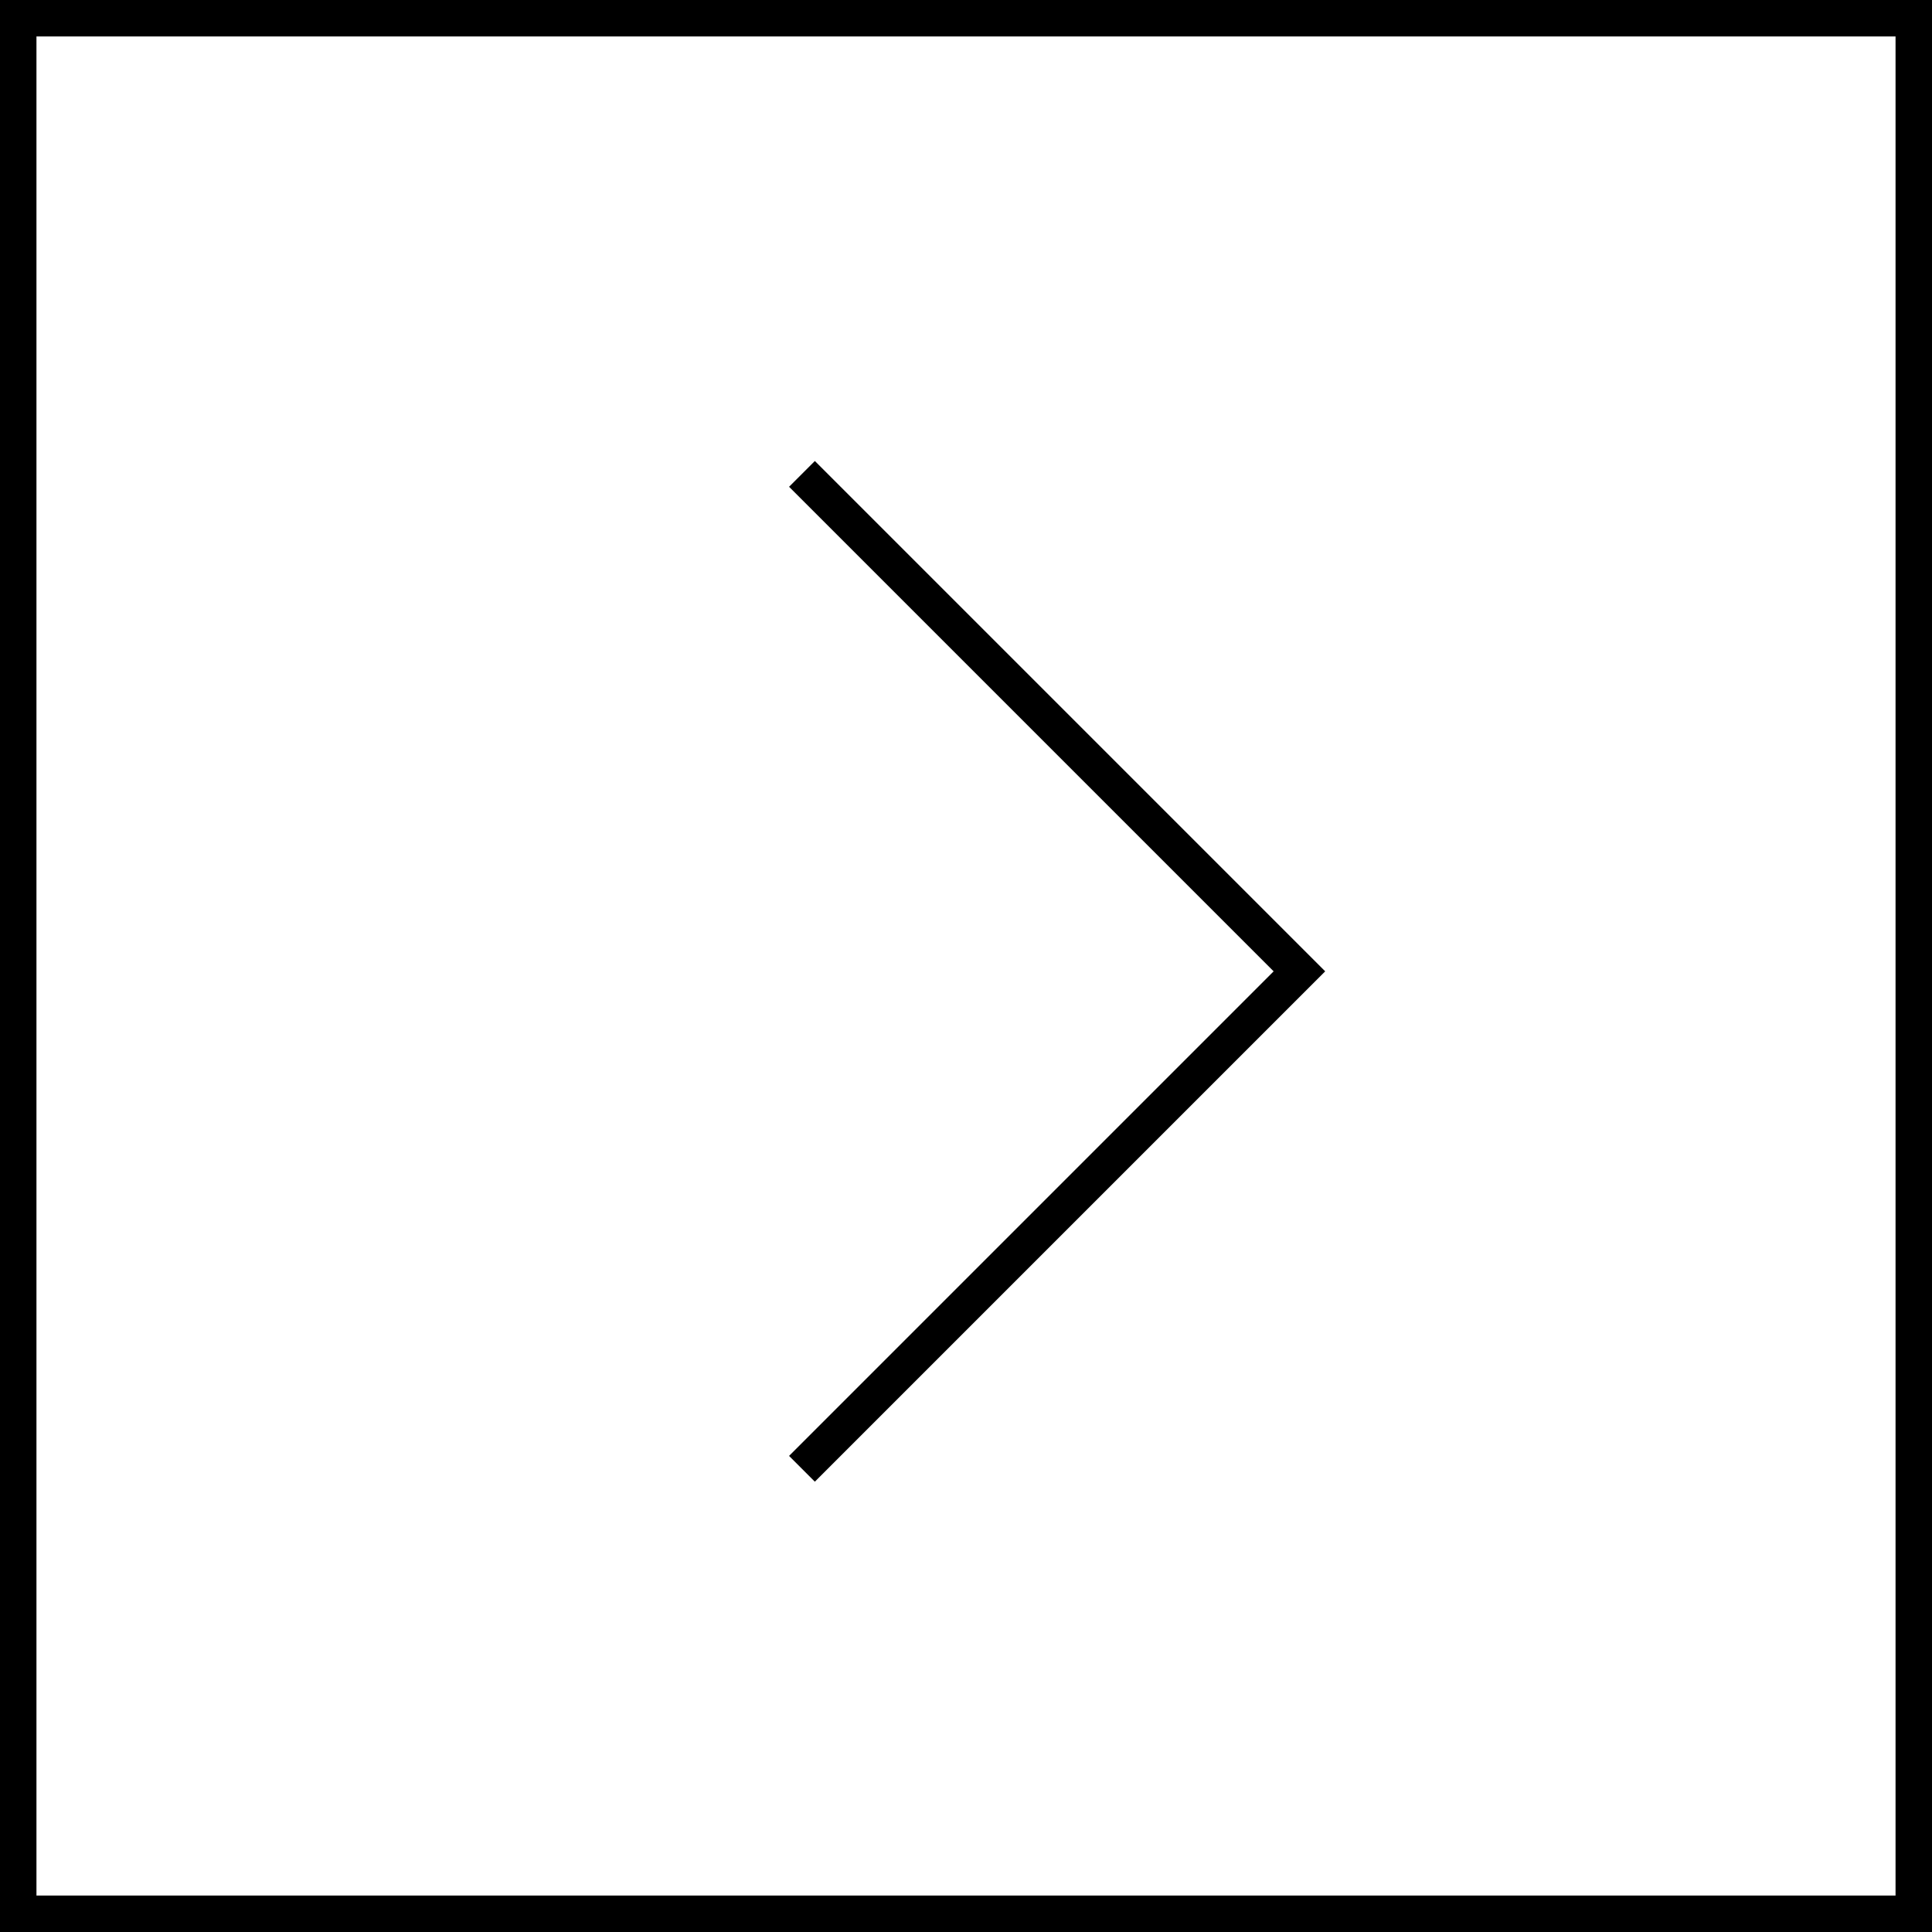
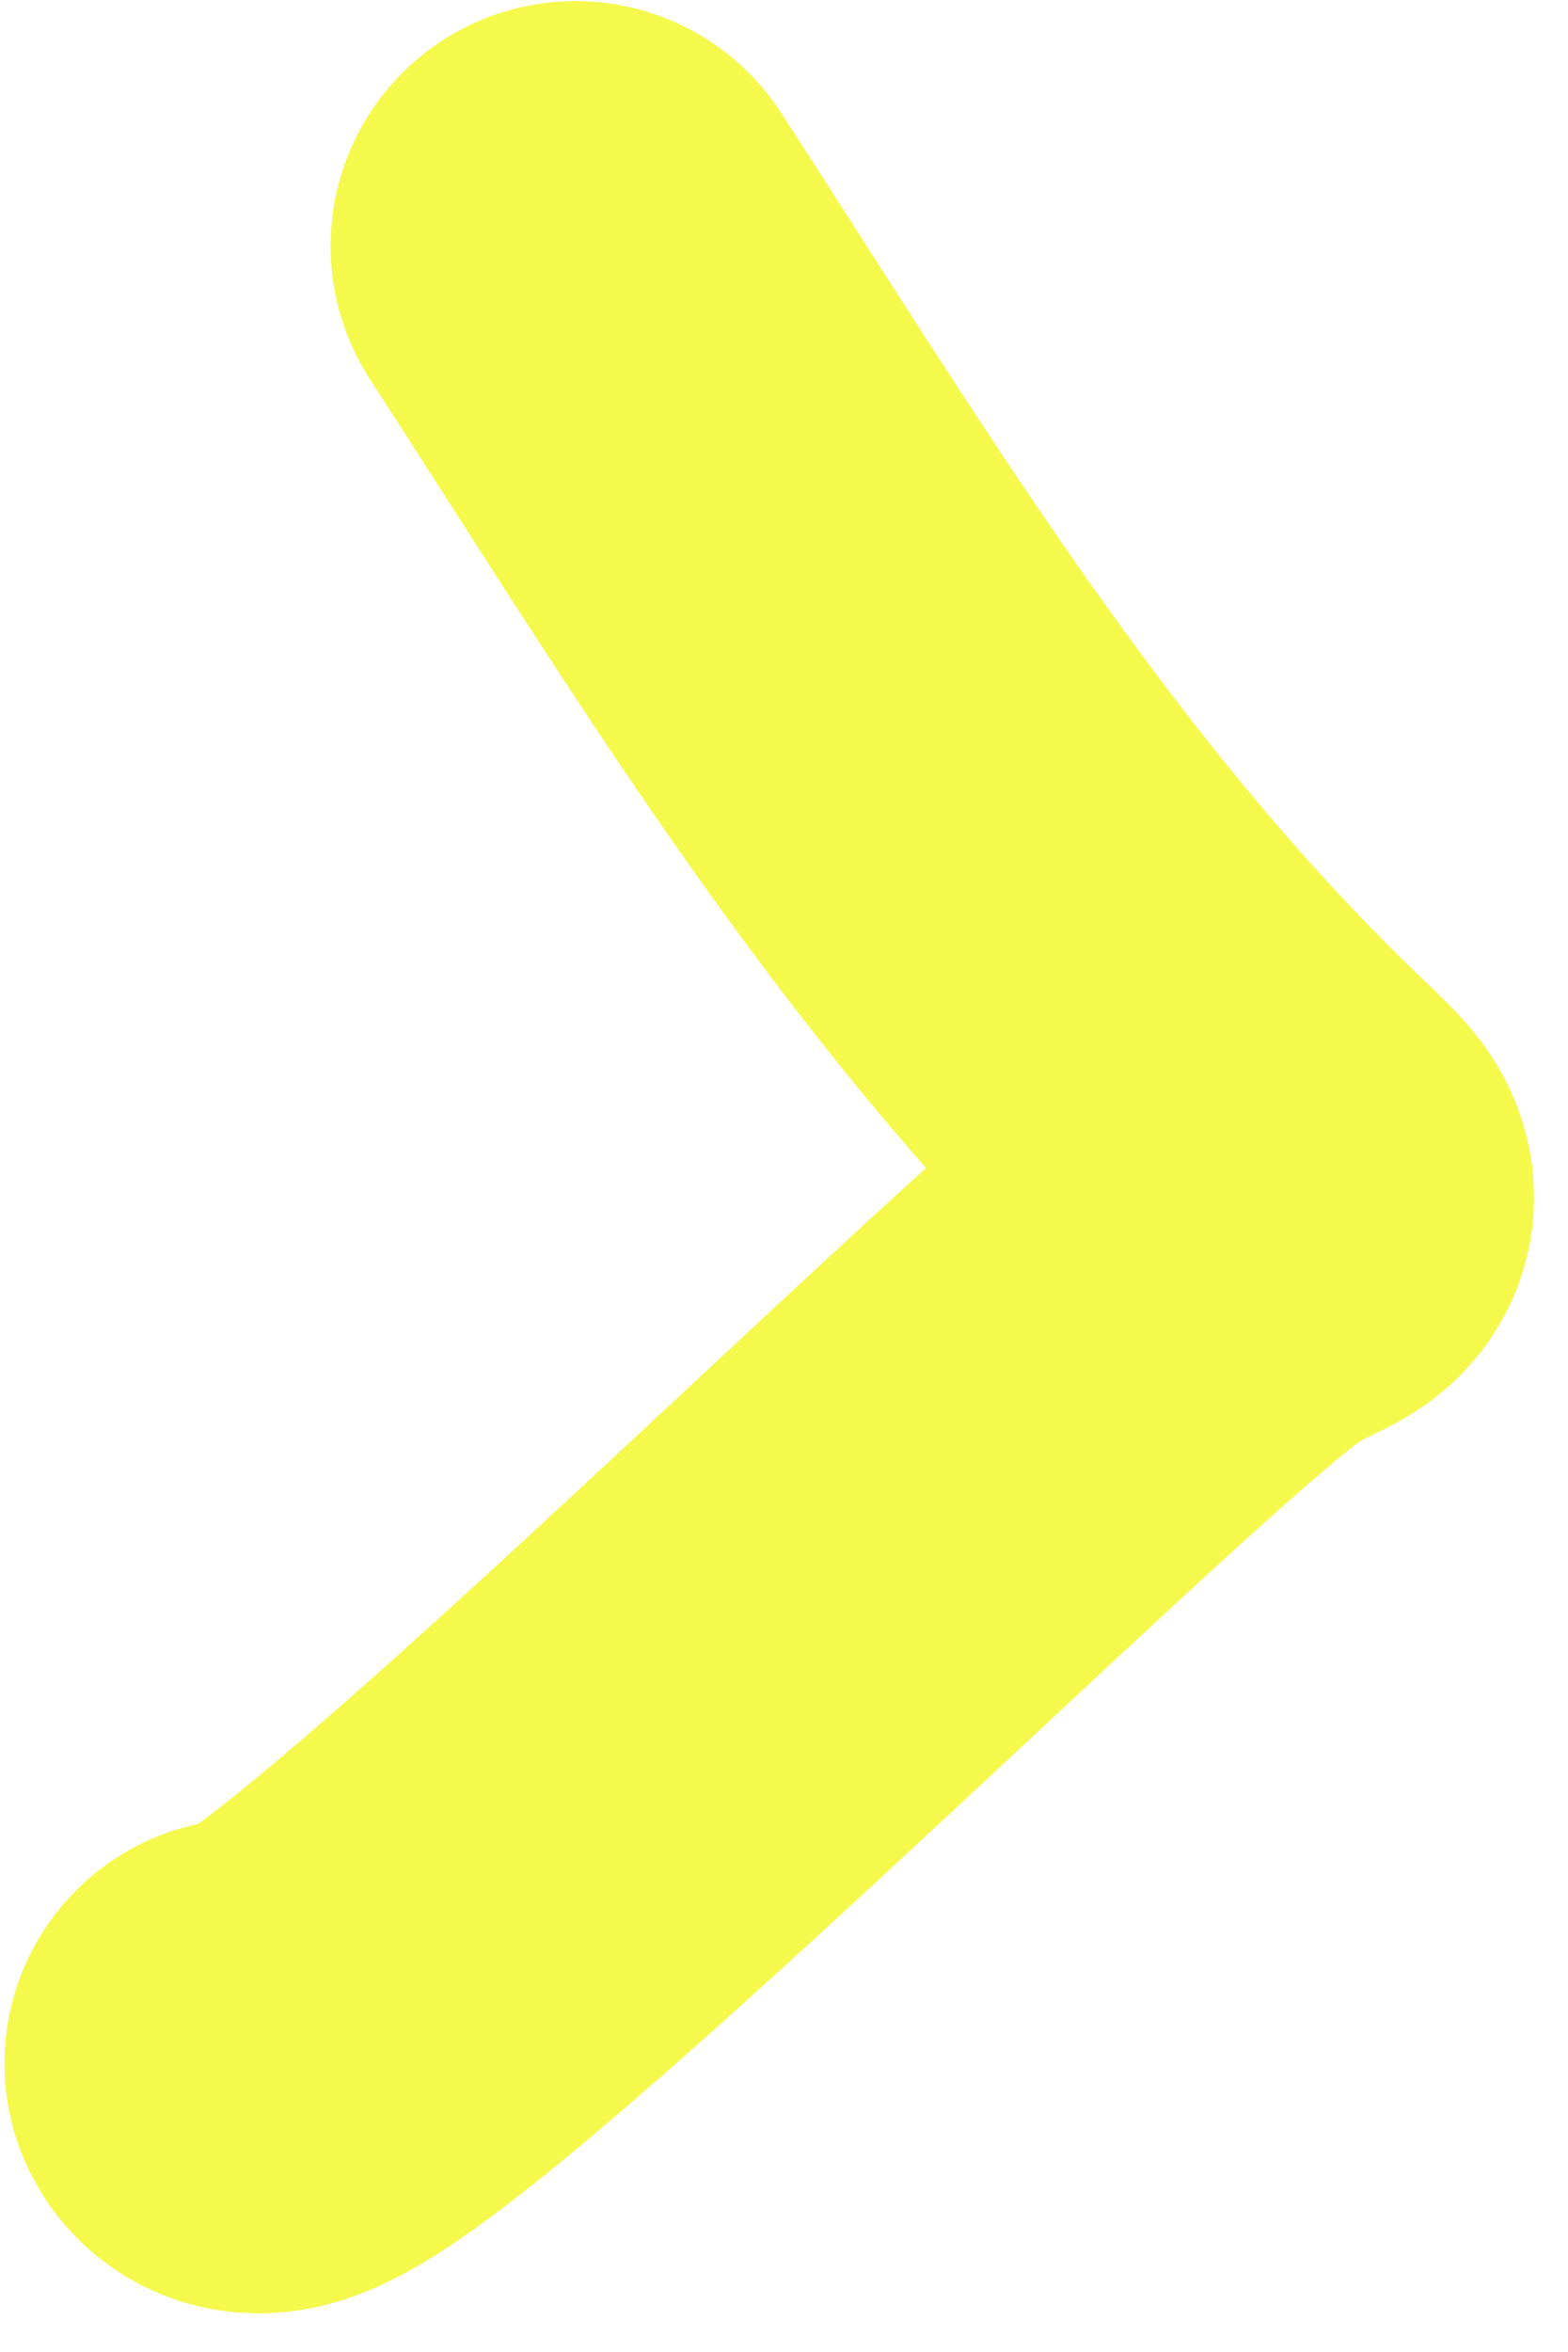
- <svg xmlns="http://www.w3.org/2000/svg" width="53" height="53" viewBox="0 0 53 53" fill="none">
-   <path d="M22 13L36 27M22 40.293L36 26.293" stroke="black" />
-   <rect x="0.5" y="0.5" width="52" height="52" stroke="black" />
+ <svg xmlns="http://www.w3.org/2000/svg" width="32" height="48" viewBox="0 0 32 48" fill="none">
+   <path d="M11.748 5.022C15.794 11.275 19.549 17.579 24.851 22.88C26.89 24.92 26.641 24.218 25.062 25.205C22.349 26.9 5.859 43.648 5.091 42.112" stroke="#F5F94C" stroke-width="10" stroke-linecap="round" />
</svg>
